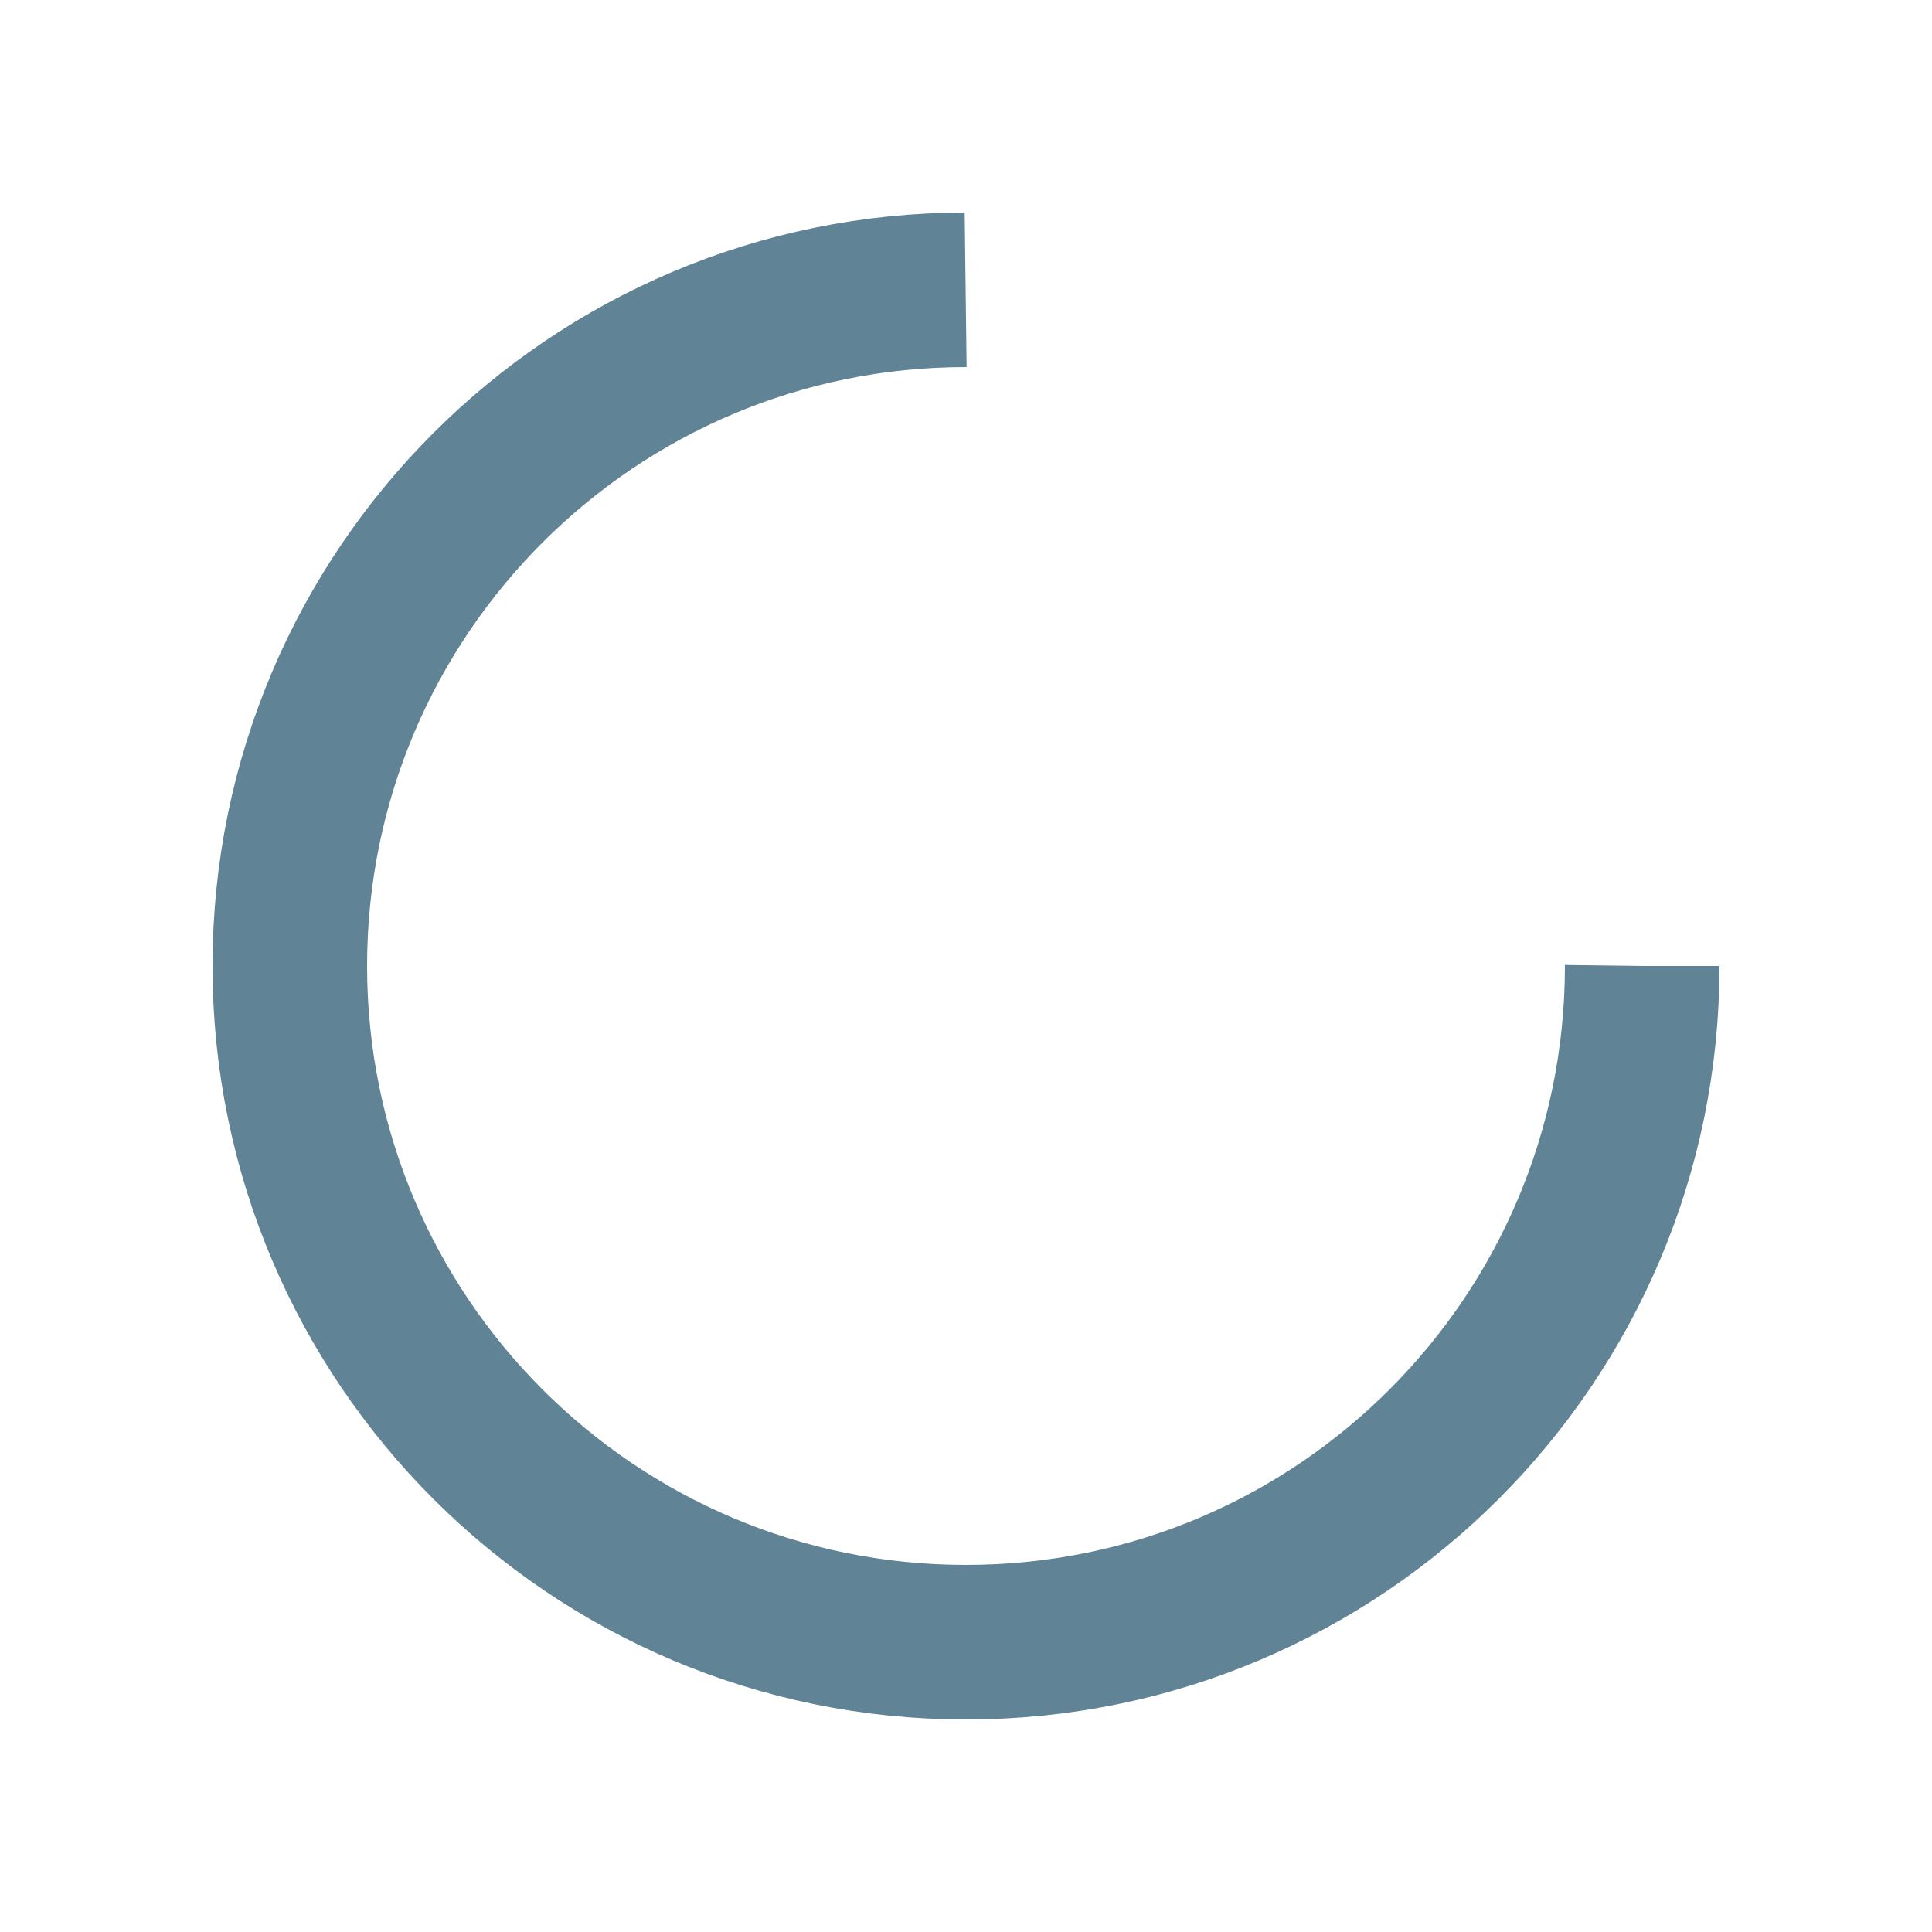
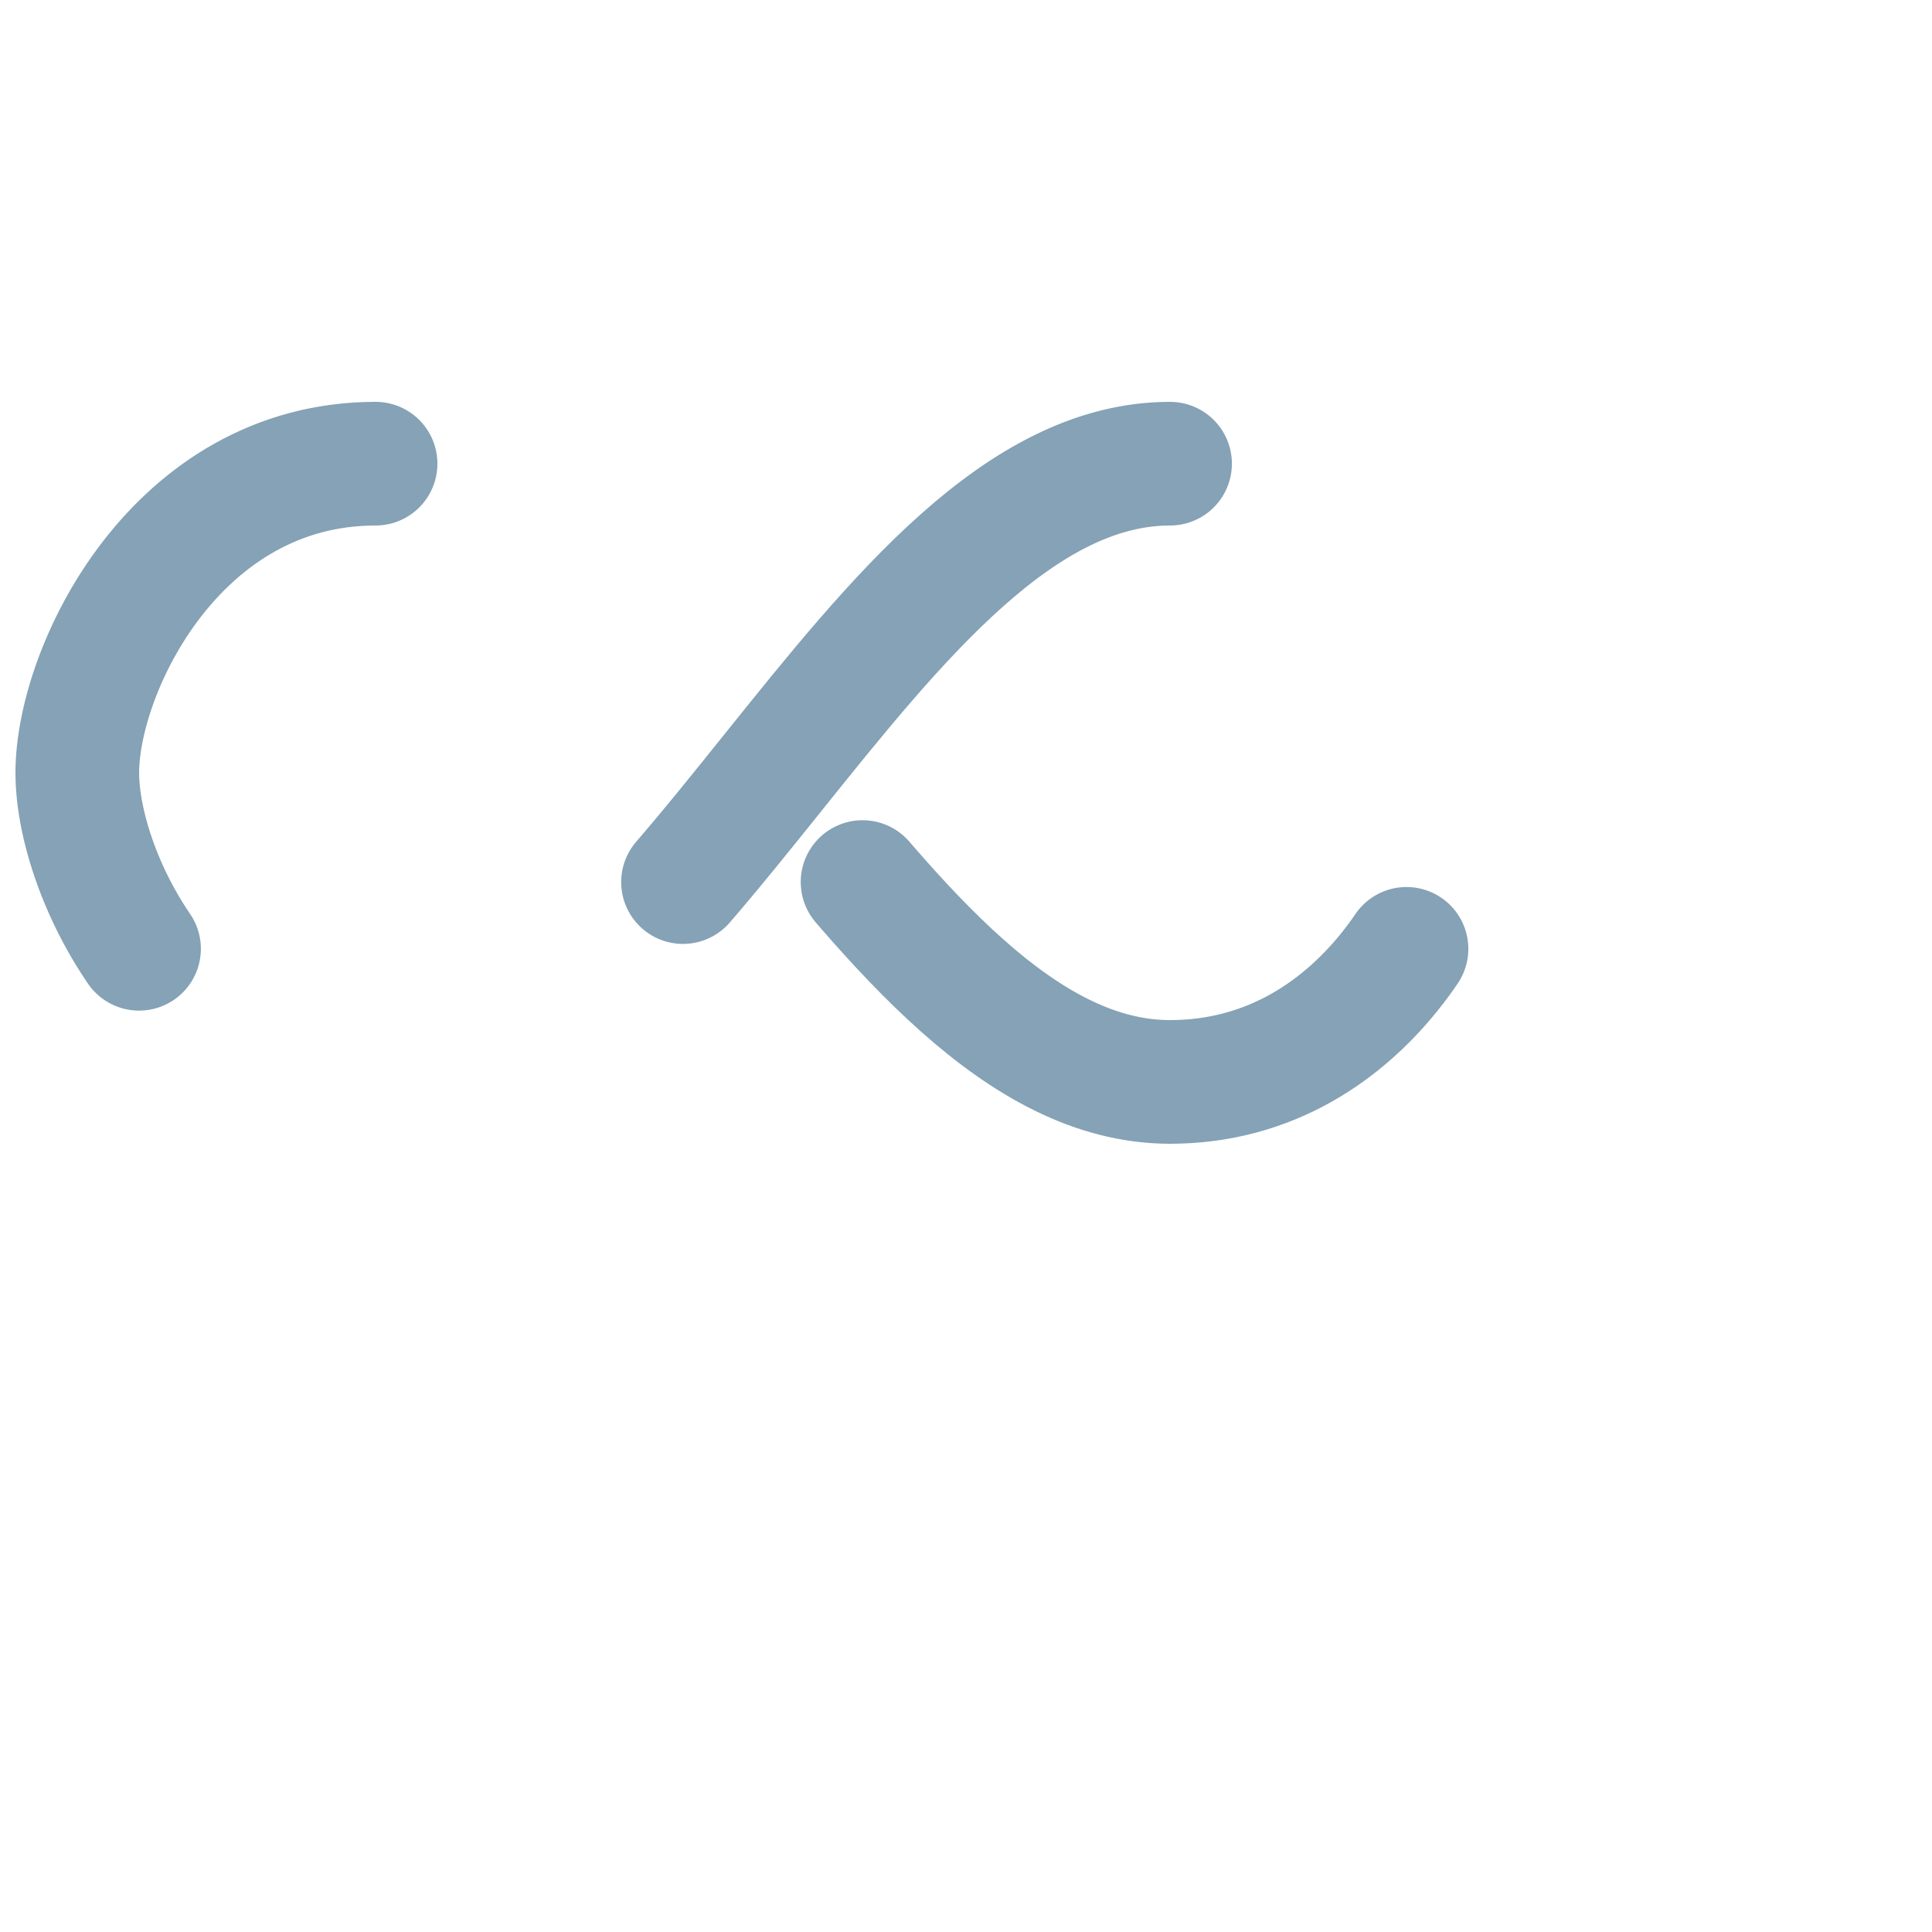
- <svg xmlns="http://www.w3.org/2000/svg" style="margin: auto; background: rgb(241, 242, 243); display: block; shape-rendering: auto;" width="200px" height="200px" viewBox="0 0 100 100" preserveAspectRatio="xMidYMid">
-   <circle cx="50" cy="50" fill="none" stroke="#608396" stroke-width="8" r="35" stroke-dasharray="164.934 56.978">
-     <animateTransform attributeName="transform" type="rotate" repeatCount="indefinite" dur="1s" values="0 50 50;360 50 50" keyTimes="0;1" />
-   </circle>
+ <svg xmlns="http://www.w3.org/2000/svg" style="margin: auto; background: none; display: block; shape-rendering: auto;" width="104px" height="104px" viewBox="0 0 100 100" preserveAspectRatio="xMidYMid">
+   <path fill="none" stroke="#85a2b6" stroke-width="8" stroke-dasharray="42.765 42.765" d="M24.3 30C11.4 30 5 43.3 5 50s6.4 20 19.3 20c19.3 0 32.1-40 51.4-40 C88.6 30 95 43.3 95 50s-6.4 20-19.3 20C56.4 70 43.6 30 24.3 30z" stroke-linecap="round" style="transform:scale(0.8);transform-origin:50px 50px">
+     <animate attributeName="stroke-dashoffset" repeatCount="indefinite" dur="1s" keyTimes="0;1" values="0;256.589" />
+   </path>
</svg>
